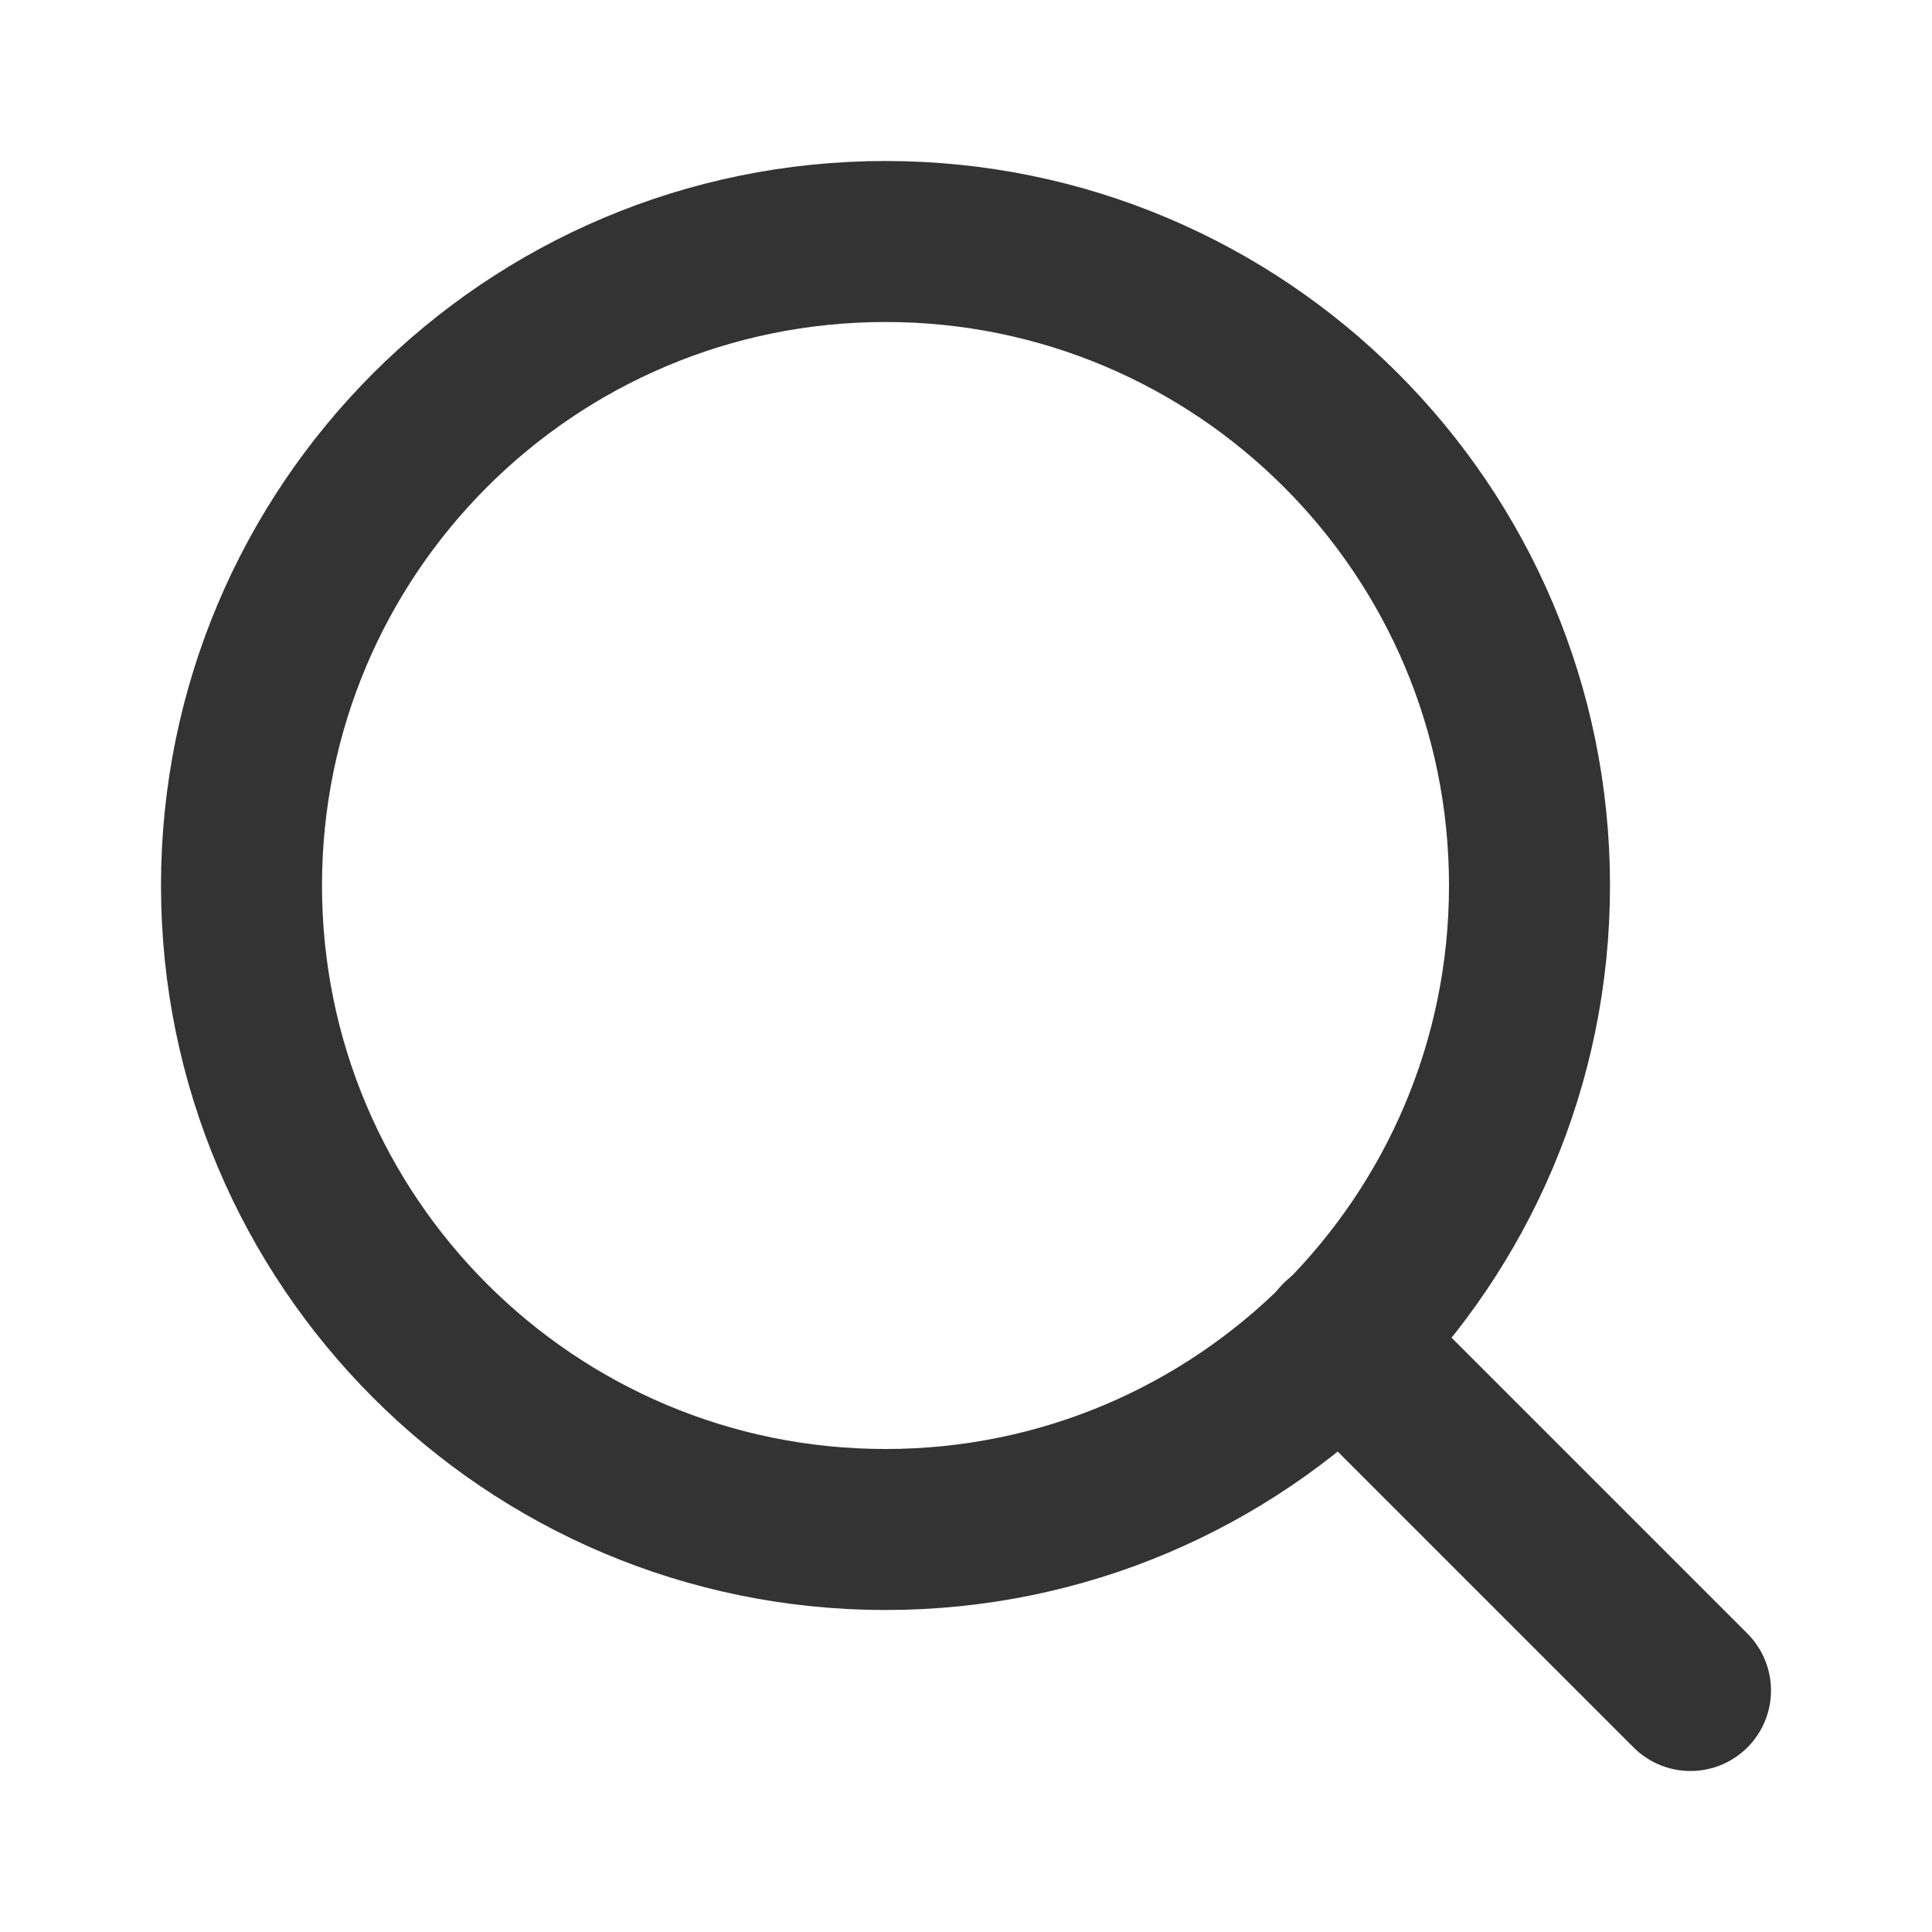
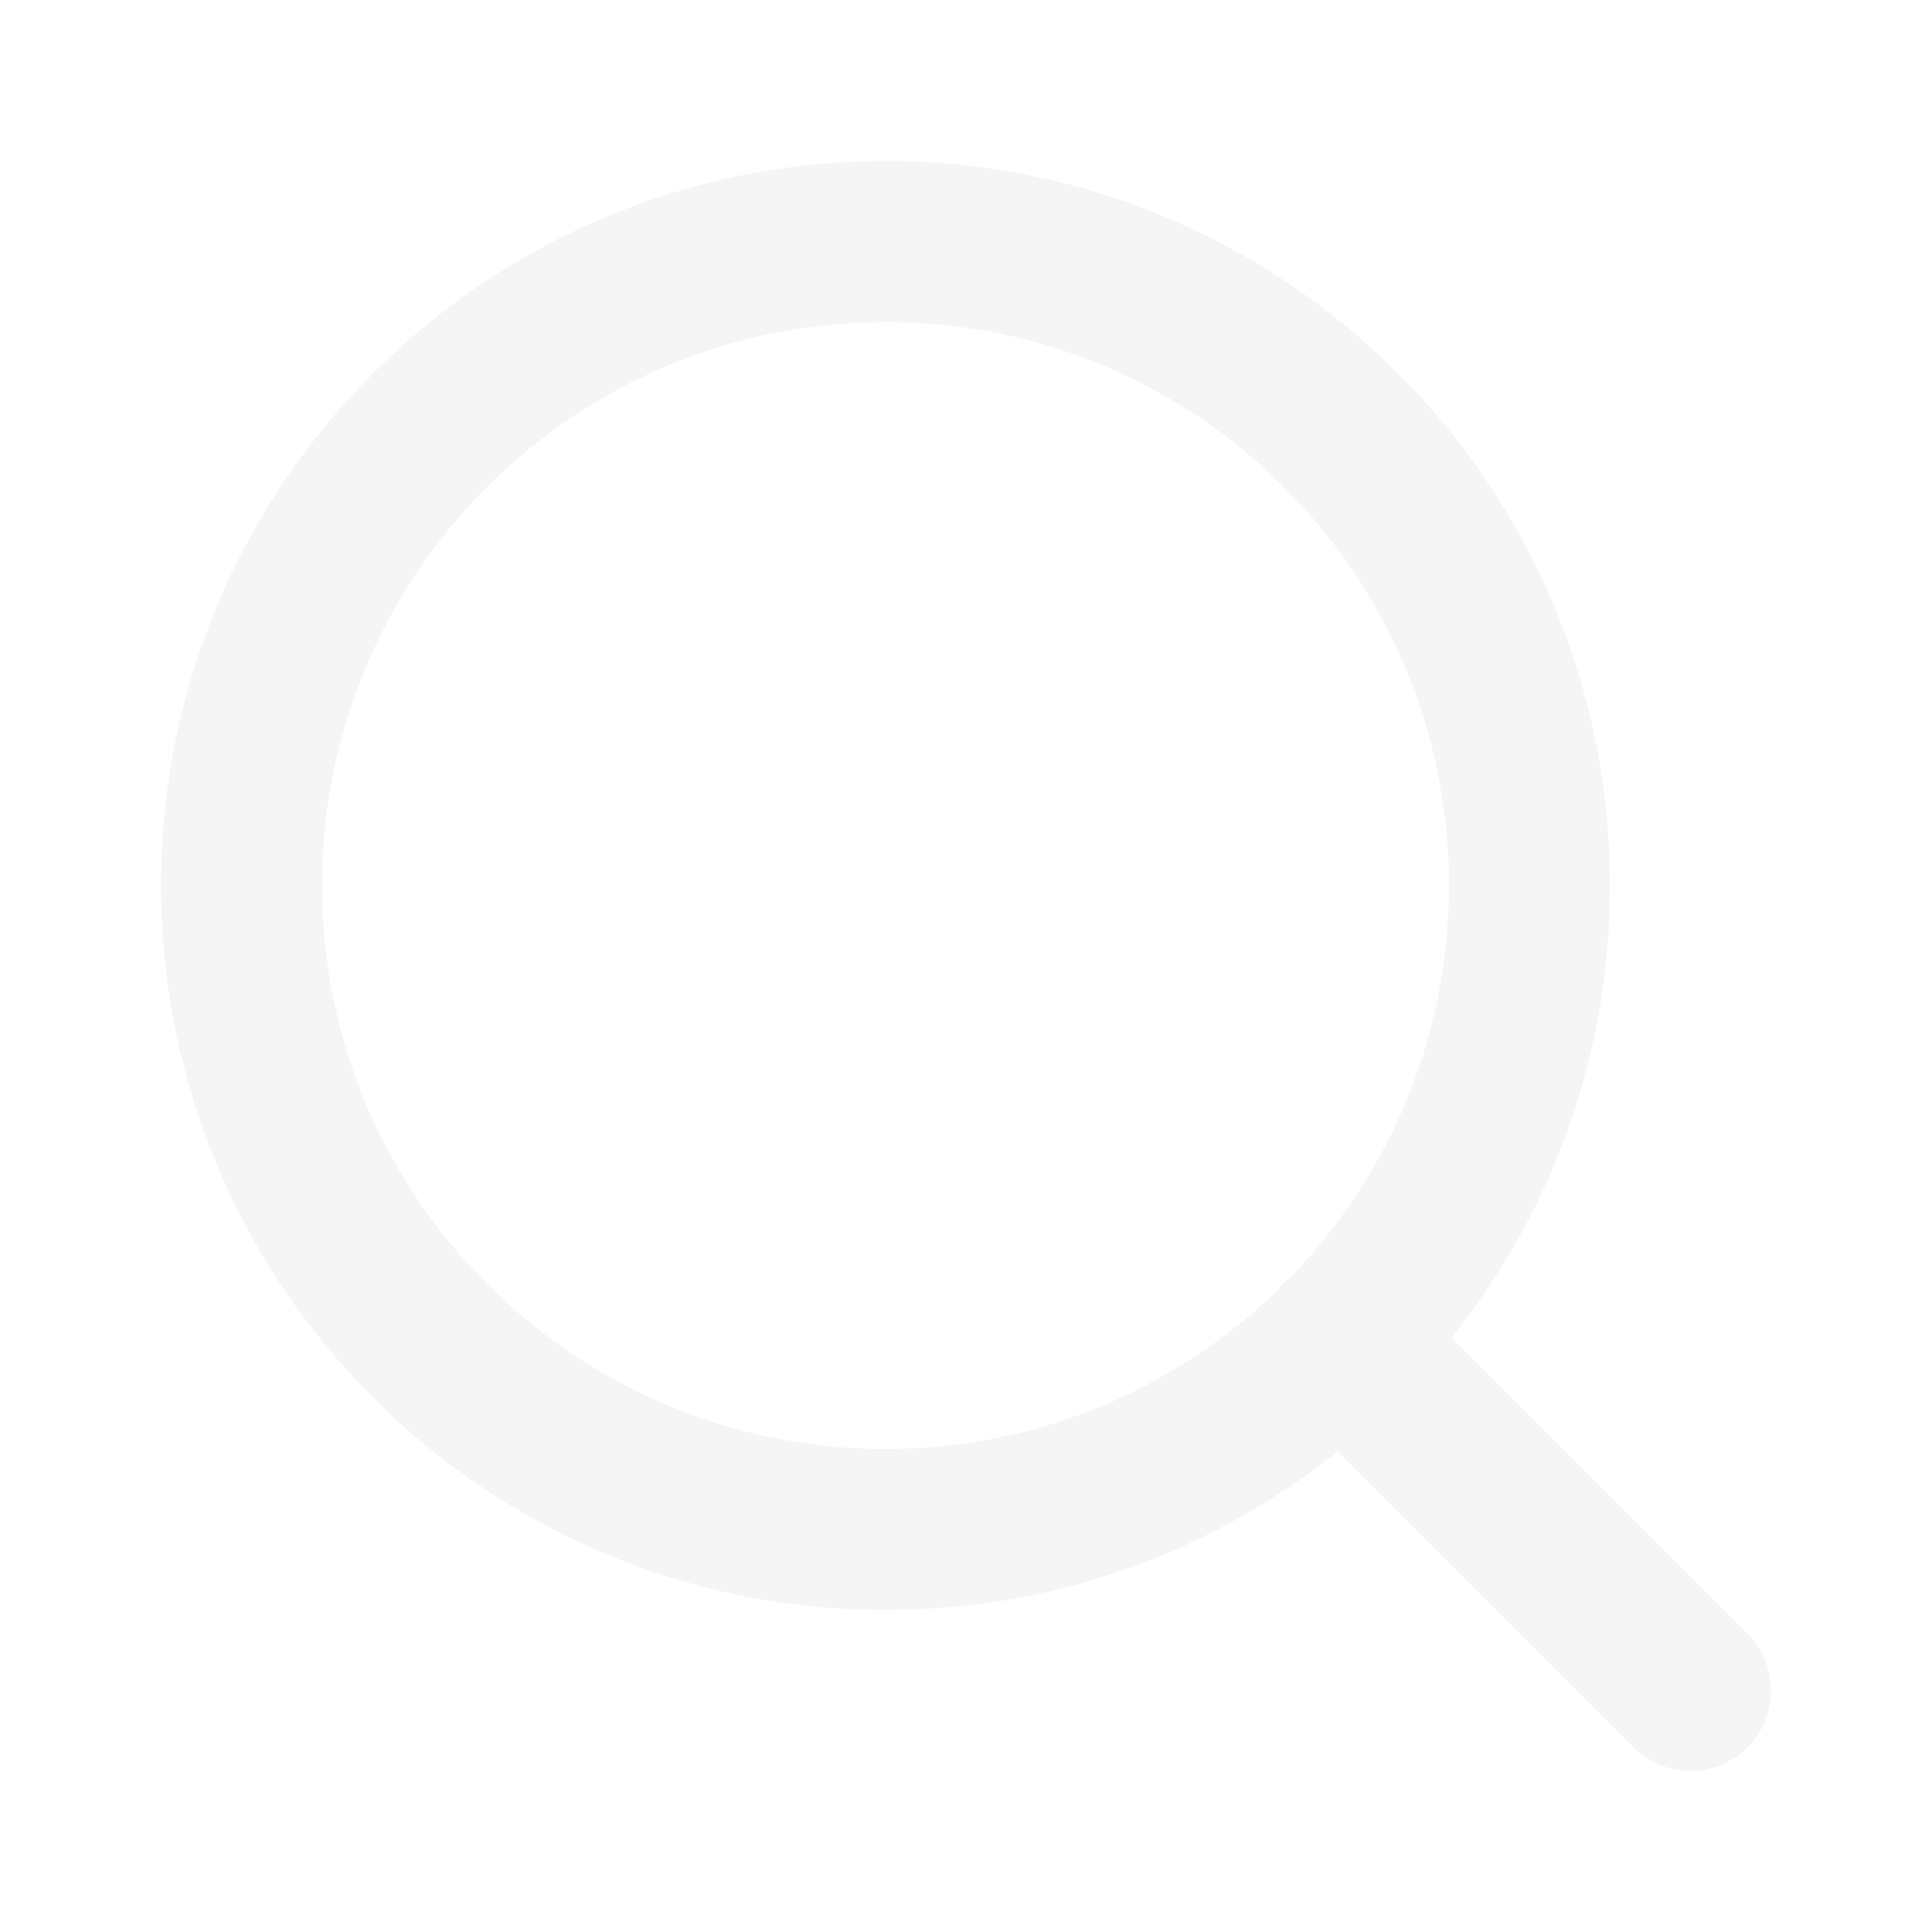
- <svg xmlns="http://www.w3.org/2000/svg" width="24" height="24" viewBox="0 0 24 24" fill="none" stroke="#333" stroke-width="2" stroke-linecap="round" stroke-linejoin="round" style="vertical-align: middle;">
+ <svg xmlns="http://www.w3.org/2000/svg" id="search-icon" width="6rem" height="6rem" viewBox="0 0 24 24" fill="none" stroke="whitesmoke" stroke-width="2" stroke-linecap="round" stroke-linejoin="round" style="vertical-align: middle;">
  <circle cx="11" cy="11" r="8" />
  <line x1="21" y1="21" x2="16.65" y2="16.65" />
</svg>
